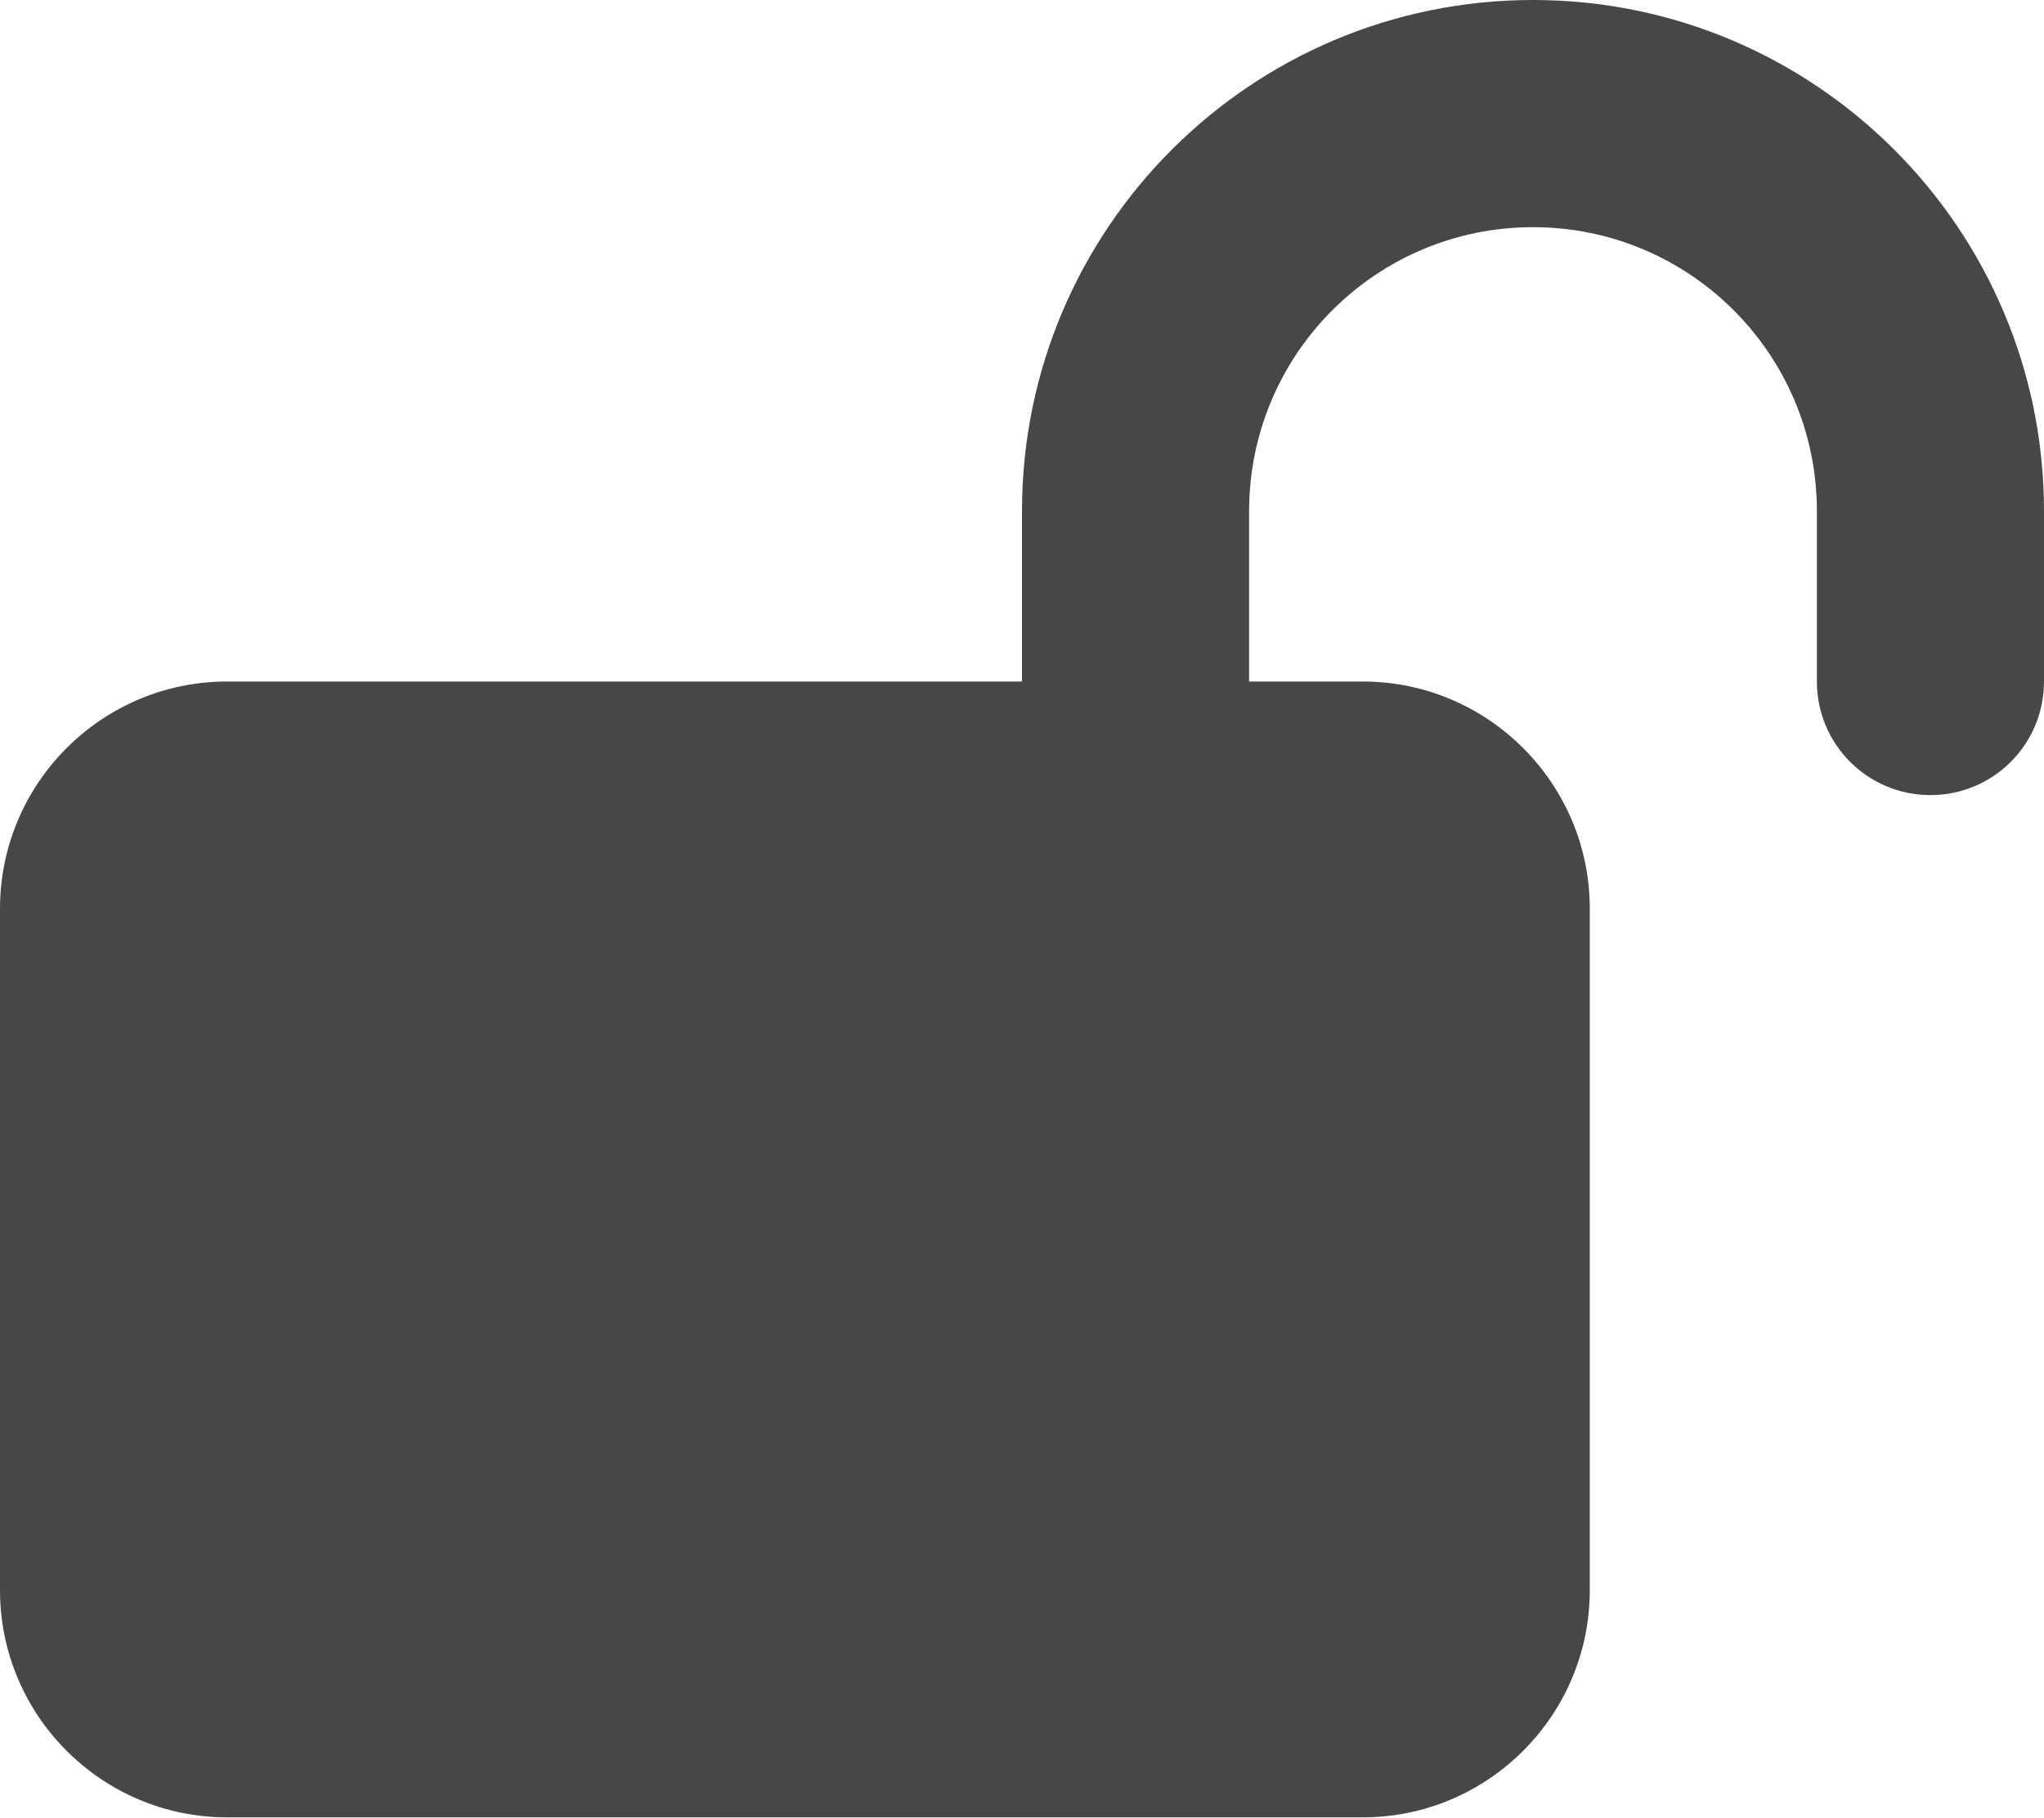
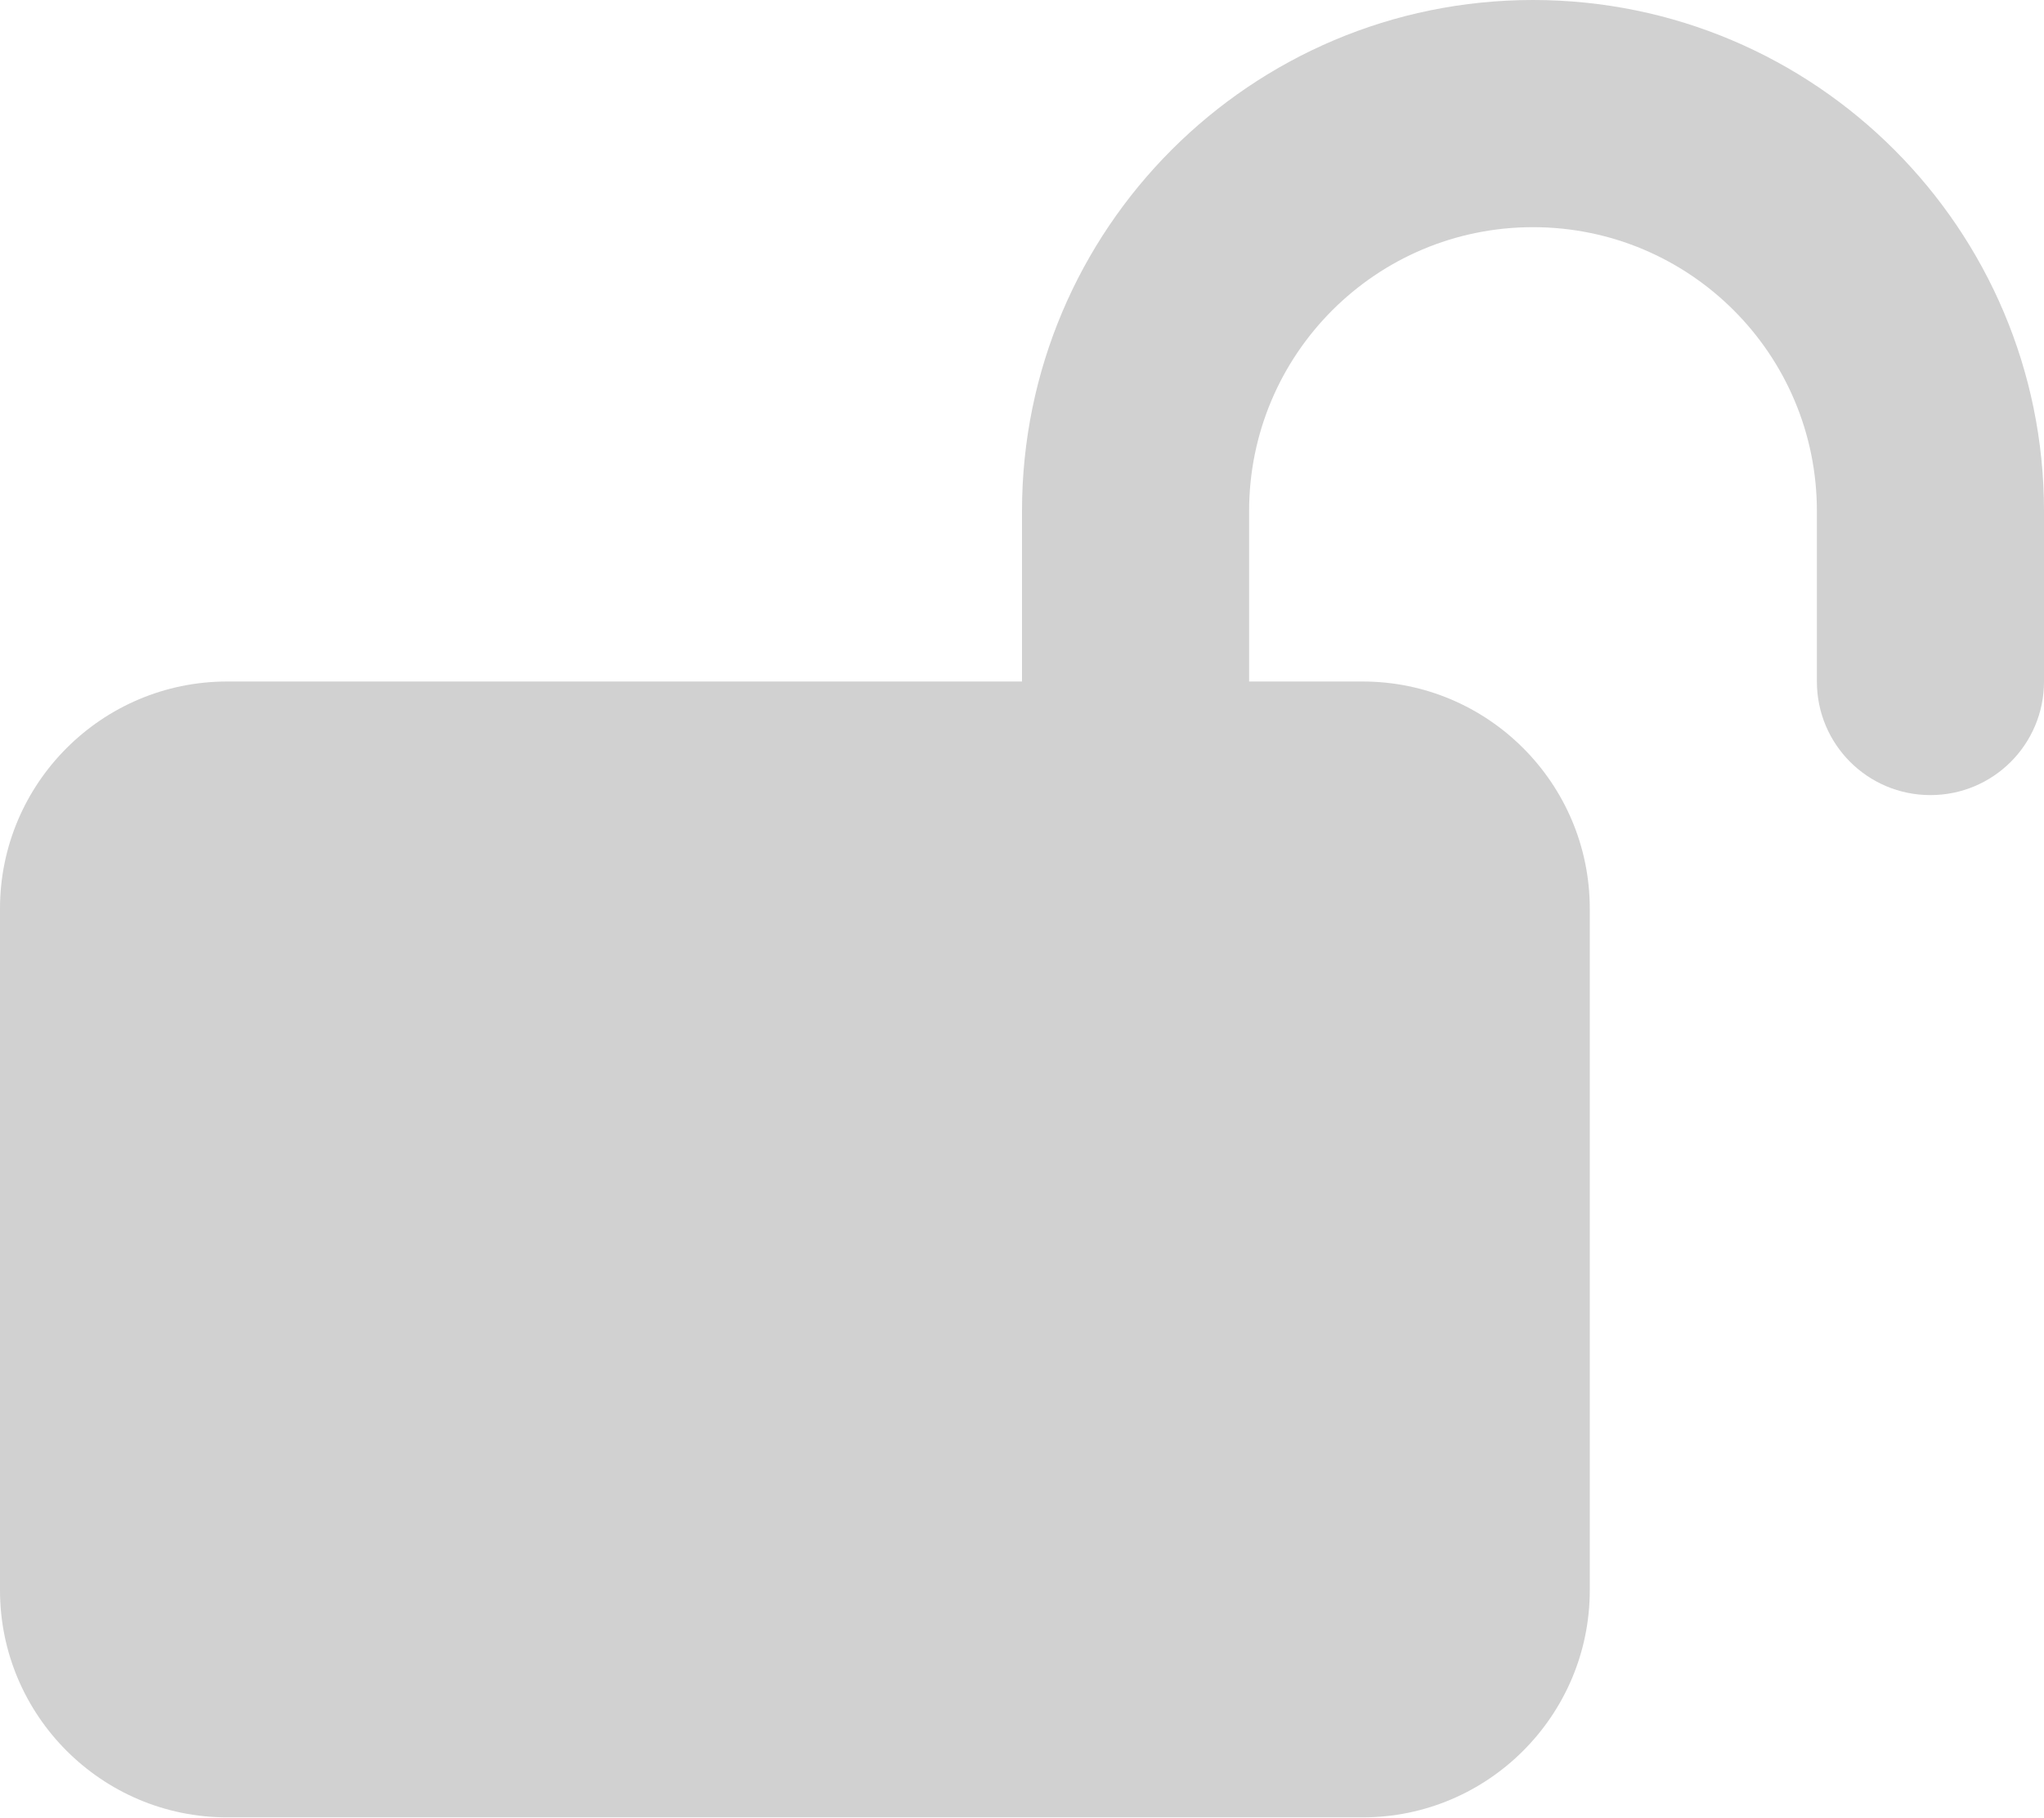
- <svg xmlns="http://www.w3.org/2000/svg" viewBox="0 0 576 512">
-   <path fill="#474747" d="M352 144c0-44.2 35.8-80 80-80s80 35.8 80 80v48c0 17.7 14.3 32 32 32s32-14.3 32-32V144C576 64.5 511.5 0 432 0S288 64.5 288 144v48H64c-35.3 0-64 28.7-64 64V448c0 35.3 28.7 64 64 64H384c35.3 0 64-28.7 64-64V256c0-35.3-28.7-64-64-64H352V144z" />
+ <svg xmlns="http://www.w3.org/2000/svg" height="10" width="11.25" viewBox="0 0 576 512">
+   <path fill="#d1d1d1" d="M352 144c0-44.2 35.8-80 80-80s80 35.8 80 80v48c0 17.7 14.3 32 32 32s32-14.3 32-32V144C576 64.5 511.5 0 432 0S288 64.5 288 144v48H64c-35.3 0-64 28.7-64 64V448c0 35.3 28.7 64 64 64H384c35.3 0 64-28.7 64-64V256c0-35.3-28.7-64-64-64H352V144z" />
</svg>
